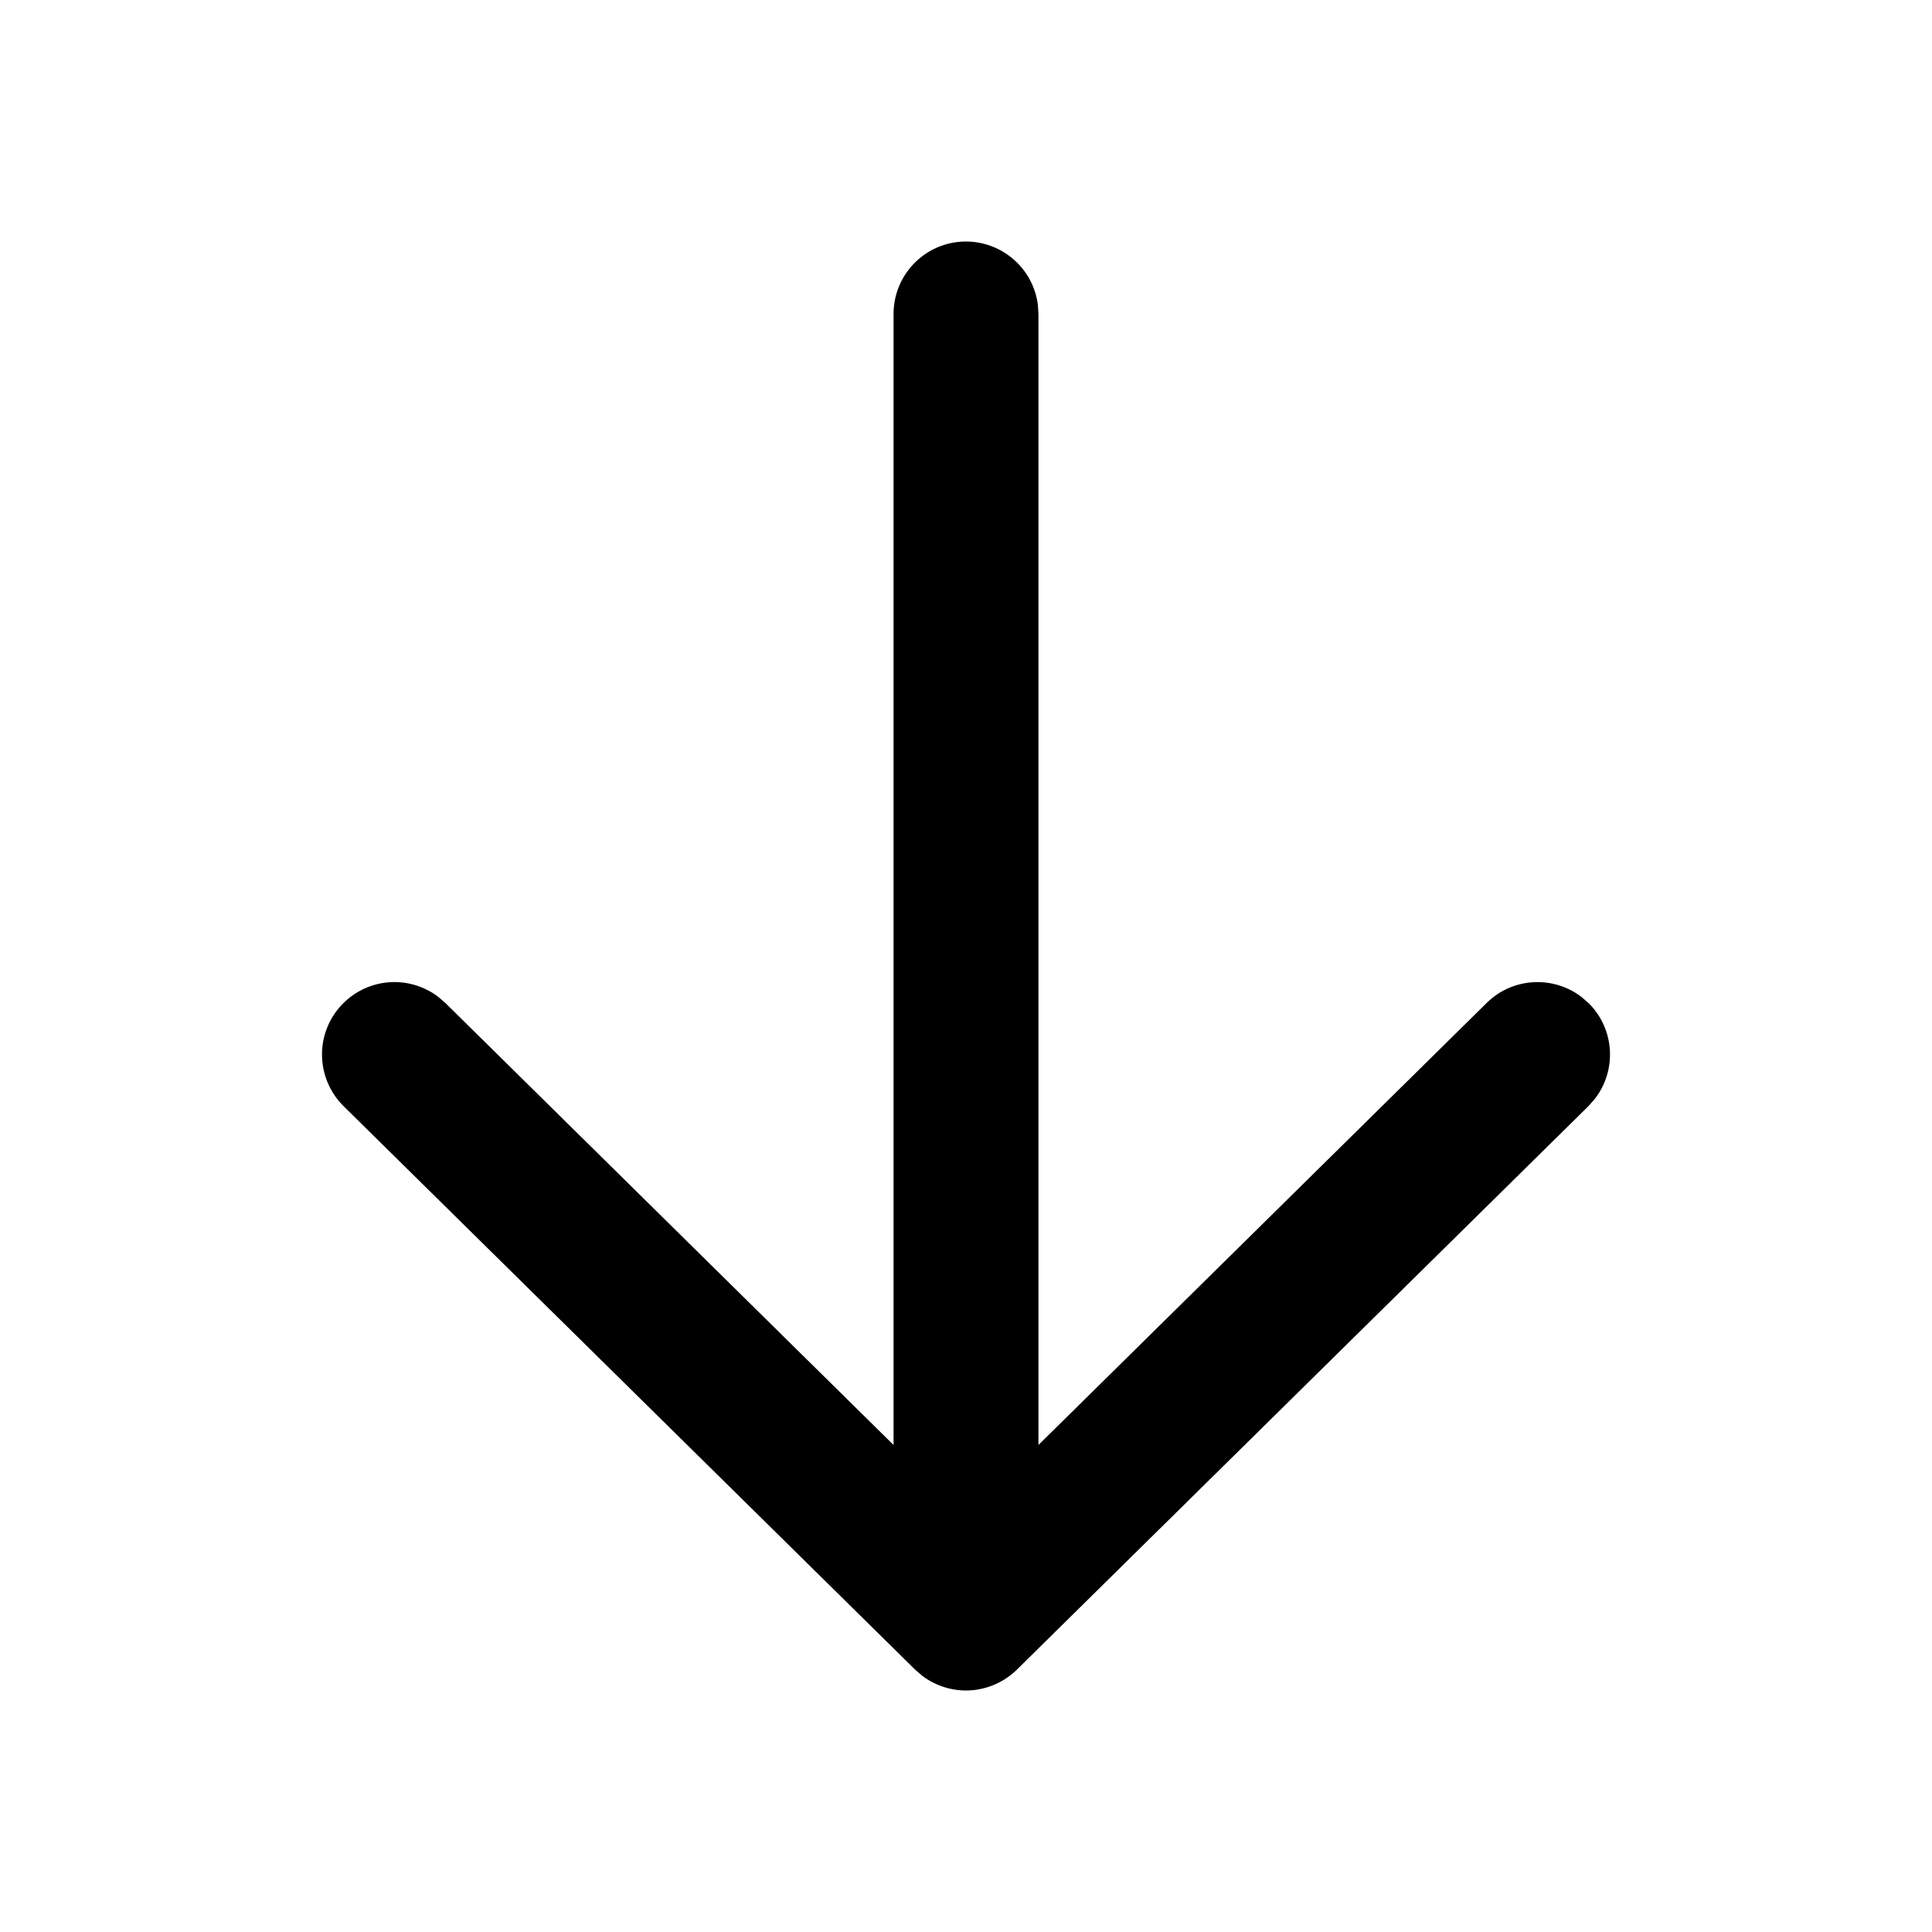
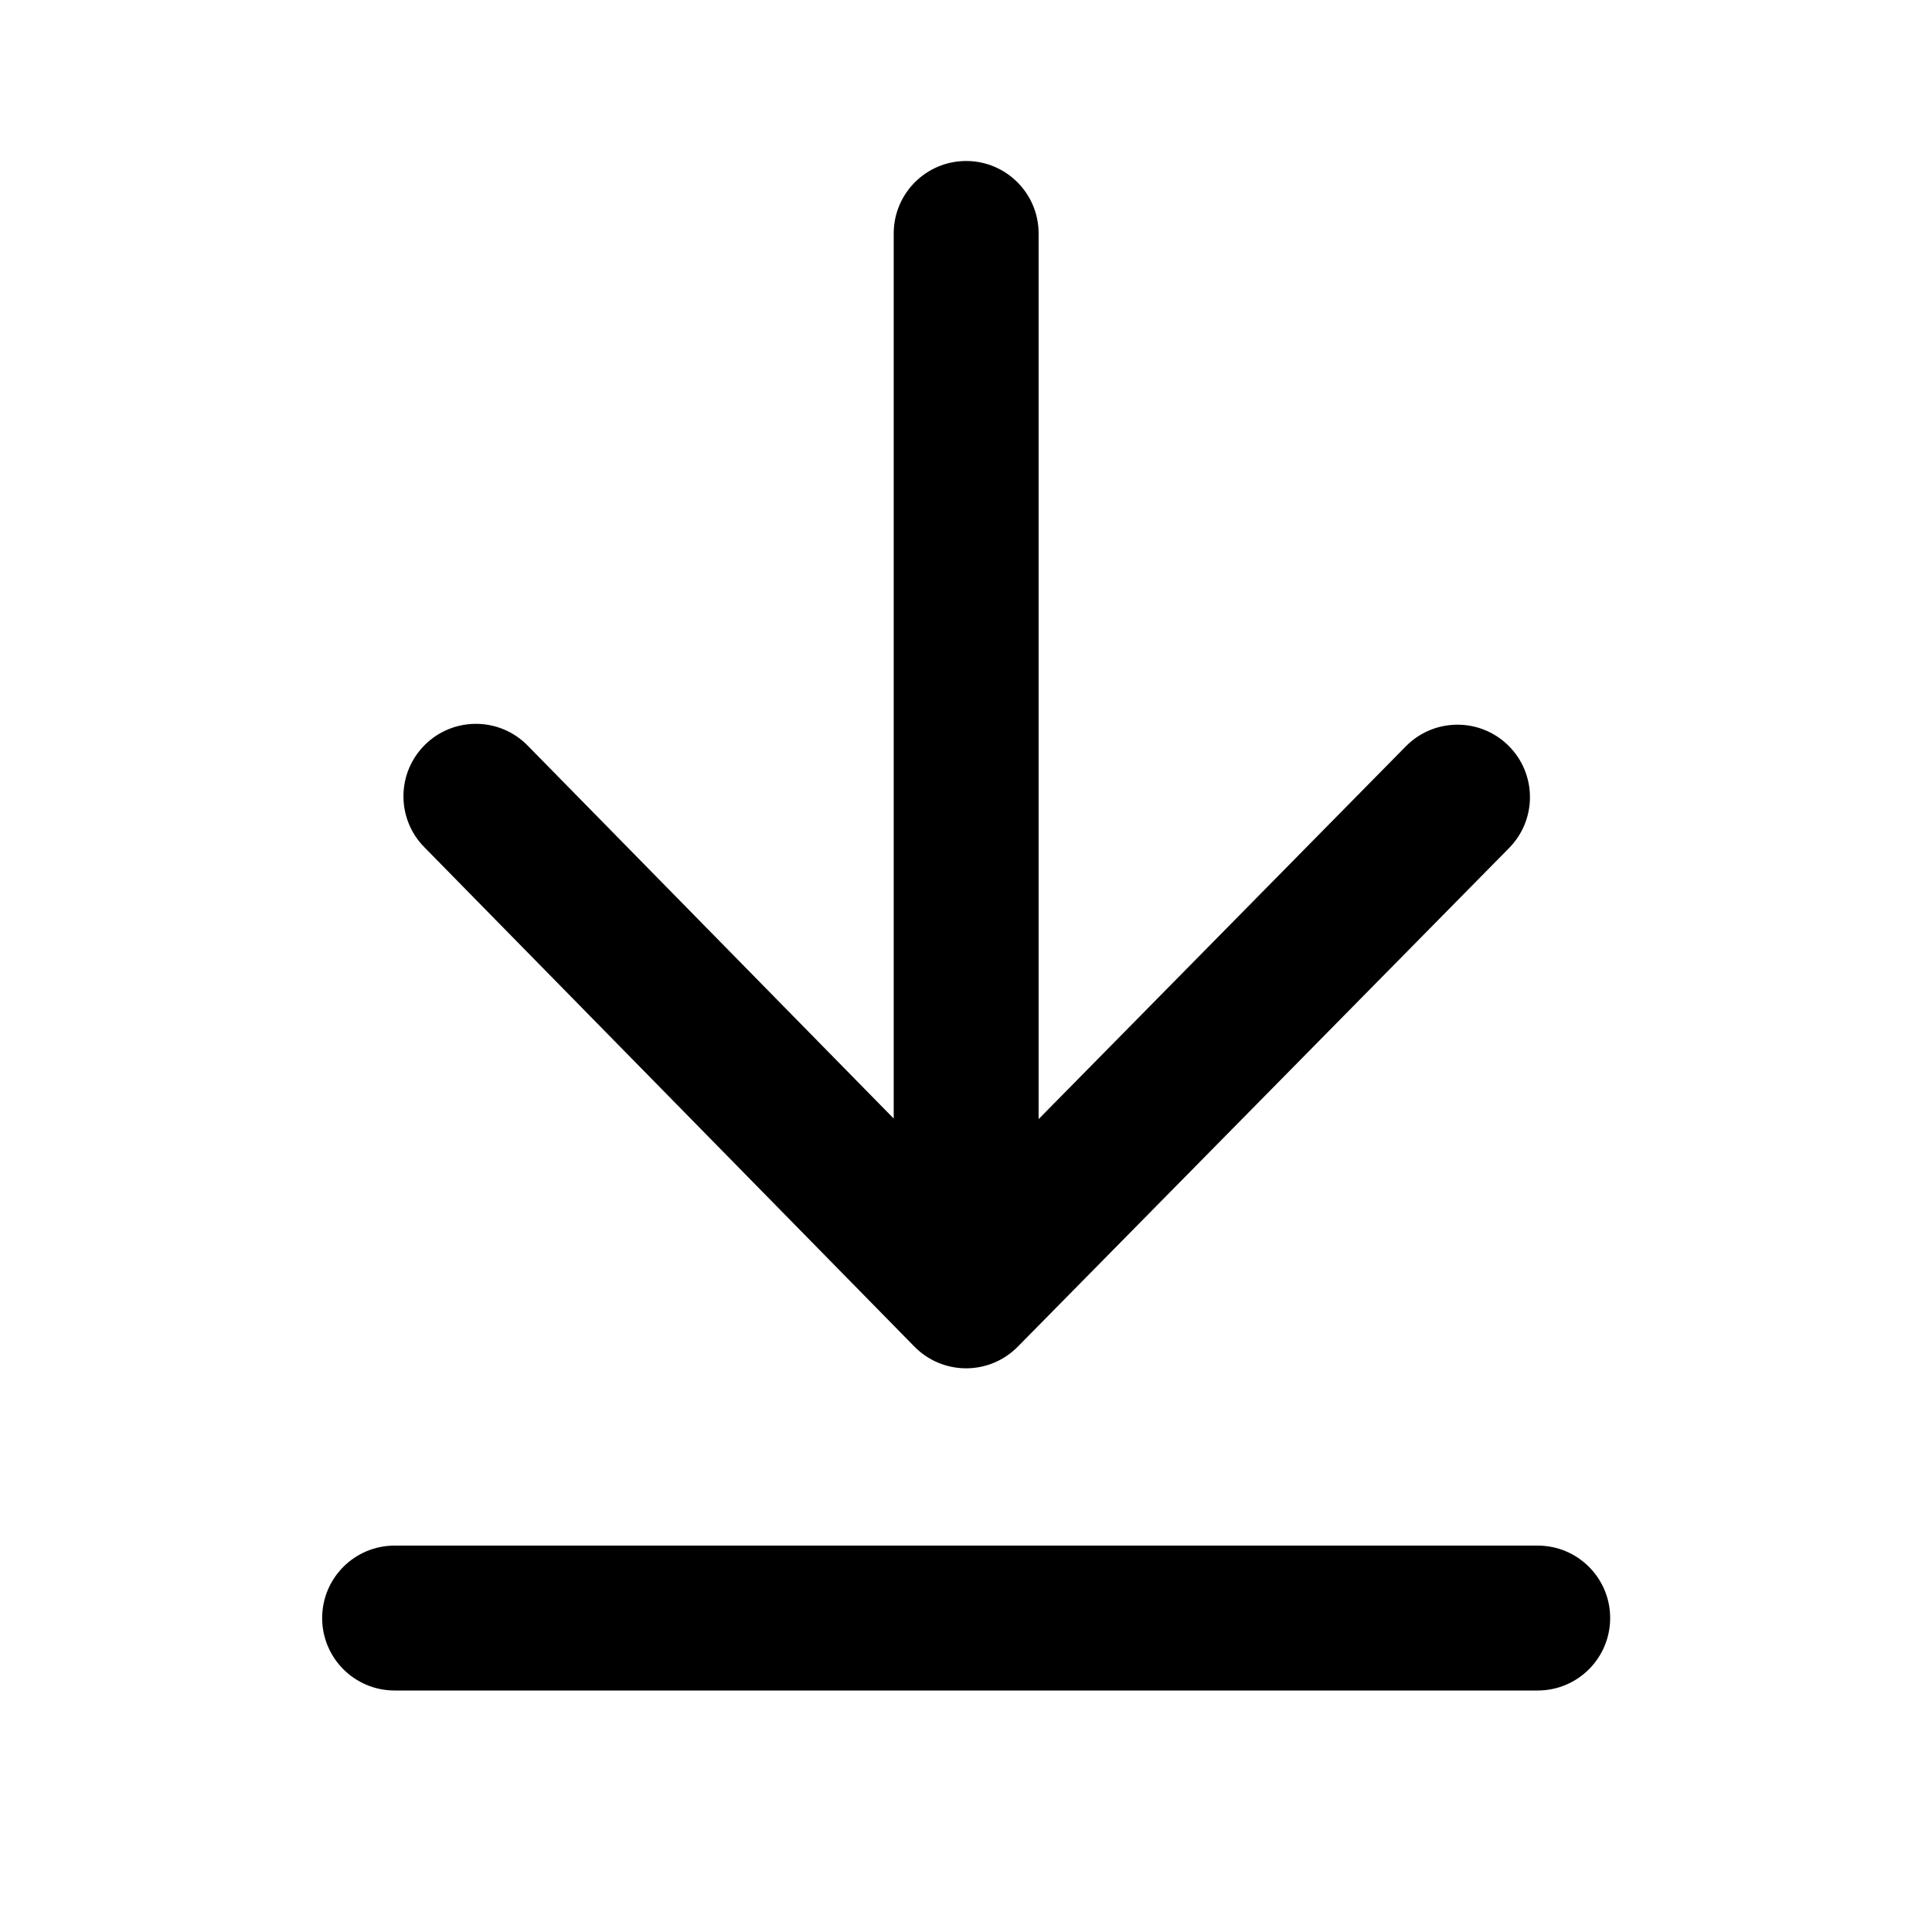
- <svg xmlns="http://www.w3.org/2000/svg" width="24" height="24" viewBox="0 0 24 24" fill="none">
-   <path d="M4.259 12.468C4.412 12.313 4.615 12.219 4.832 12.202C5.049 12.186 5.265 12.249 5.439 12.379L5.532 12.459L11.1 17.95V3.9C11.1 3.671 11.187 3.451 11.344 3.284C11.501 3.117 11.715 3.016 11.943 3.002C12.172 2.988 12.397 3.061 12.573 3.207C12.75 3.352 12.864 3.56 12.893 3.787L12.9 3.9L12.9 17.95L18.468 12.459C18.792 12.139 19.298 12.116 19.649 12.387L19.741 12.468C20.061 12.792 20.084 13.298 19.813 13.649L19.732 13.741L12.632 20.741C12.478 20.892 12.275 20.983 12.06 20.998C11.845 21.012 11.632 20.949 11.46 20.82L11.368 20.741L4.268 13.741C4.184 13.658 4.117 13.559 4.071 13.45C4.025 13.341 4.001 13.224 4 13.106C3.999 12.988 4.021 12.871 4.066 12.761C4.11 12.652 4.176 12.552 4.259 12.468Z" fill="black" />
+ <svg xmlns="http://www.w3.org/2000/svg" width="24" height="24" fill="currentColor" viewBox="0 0 24 24">
+   <path fill-rule="evenodd" d="M12.002 2a.9.9 0 0 1 .9.9v11.002l4.562-4.631a.9.9 0 1 1 1.283 1.263l-6.104 6.195a.9.9 0 0 1-1.284-.001l-6.09-6.206a.9.9 0 1 1 1.286-1.26l4.547 4.633V2.9a.9.9 0 0 1 .9-.9Zm-8 18.1a.9.9 0 0 1 .9-.9h14.2a.9.9 0 1 1 0 1.8h-14.2a.9.9 0 0 1-.9-.9Z" clip-rule="evenodd" />
</svg>
